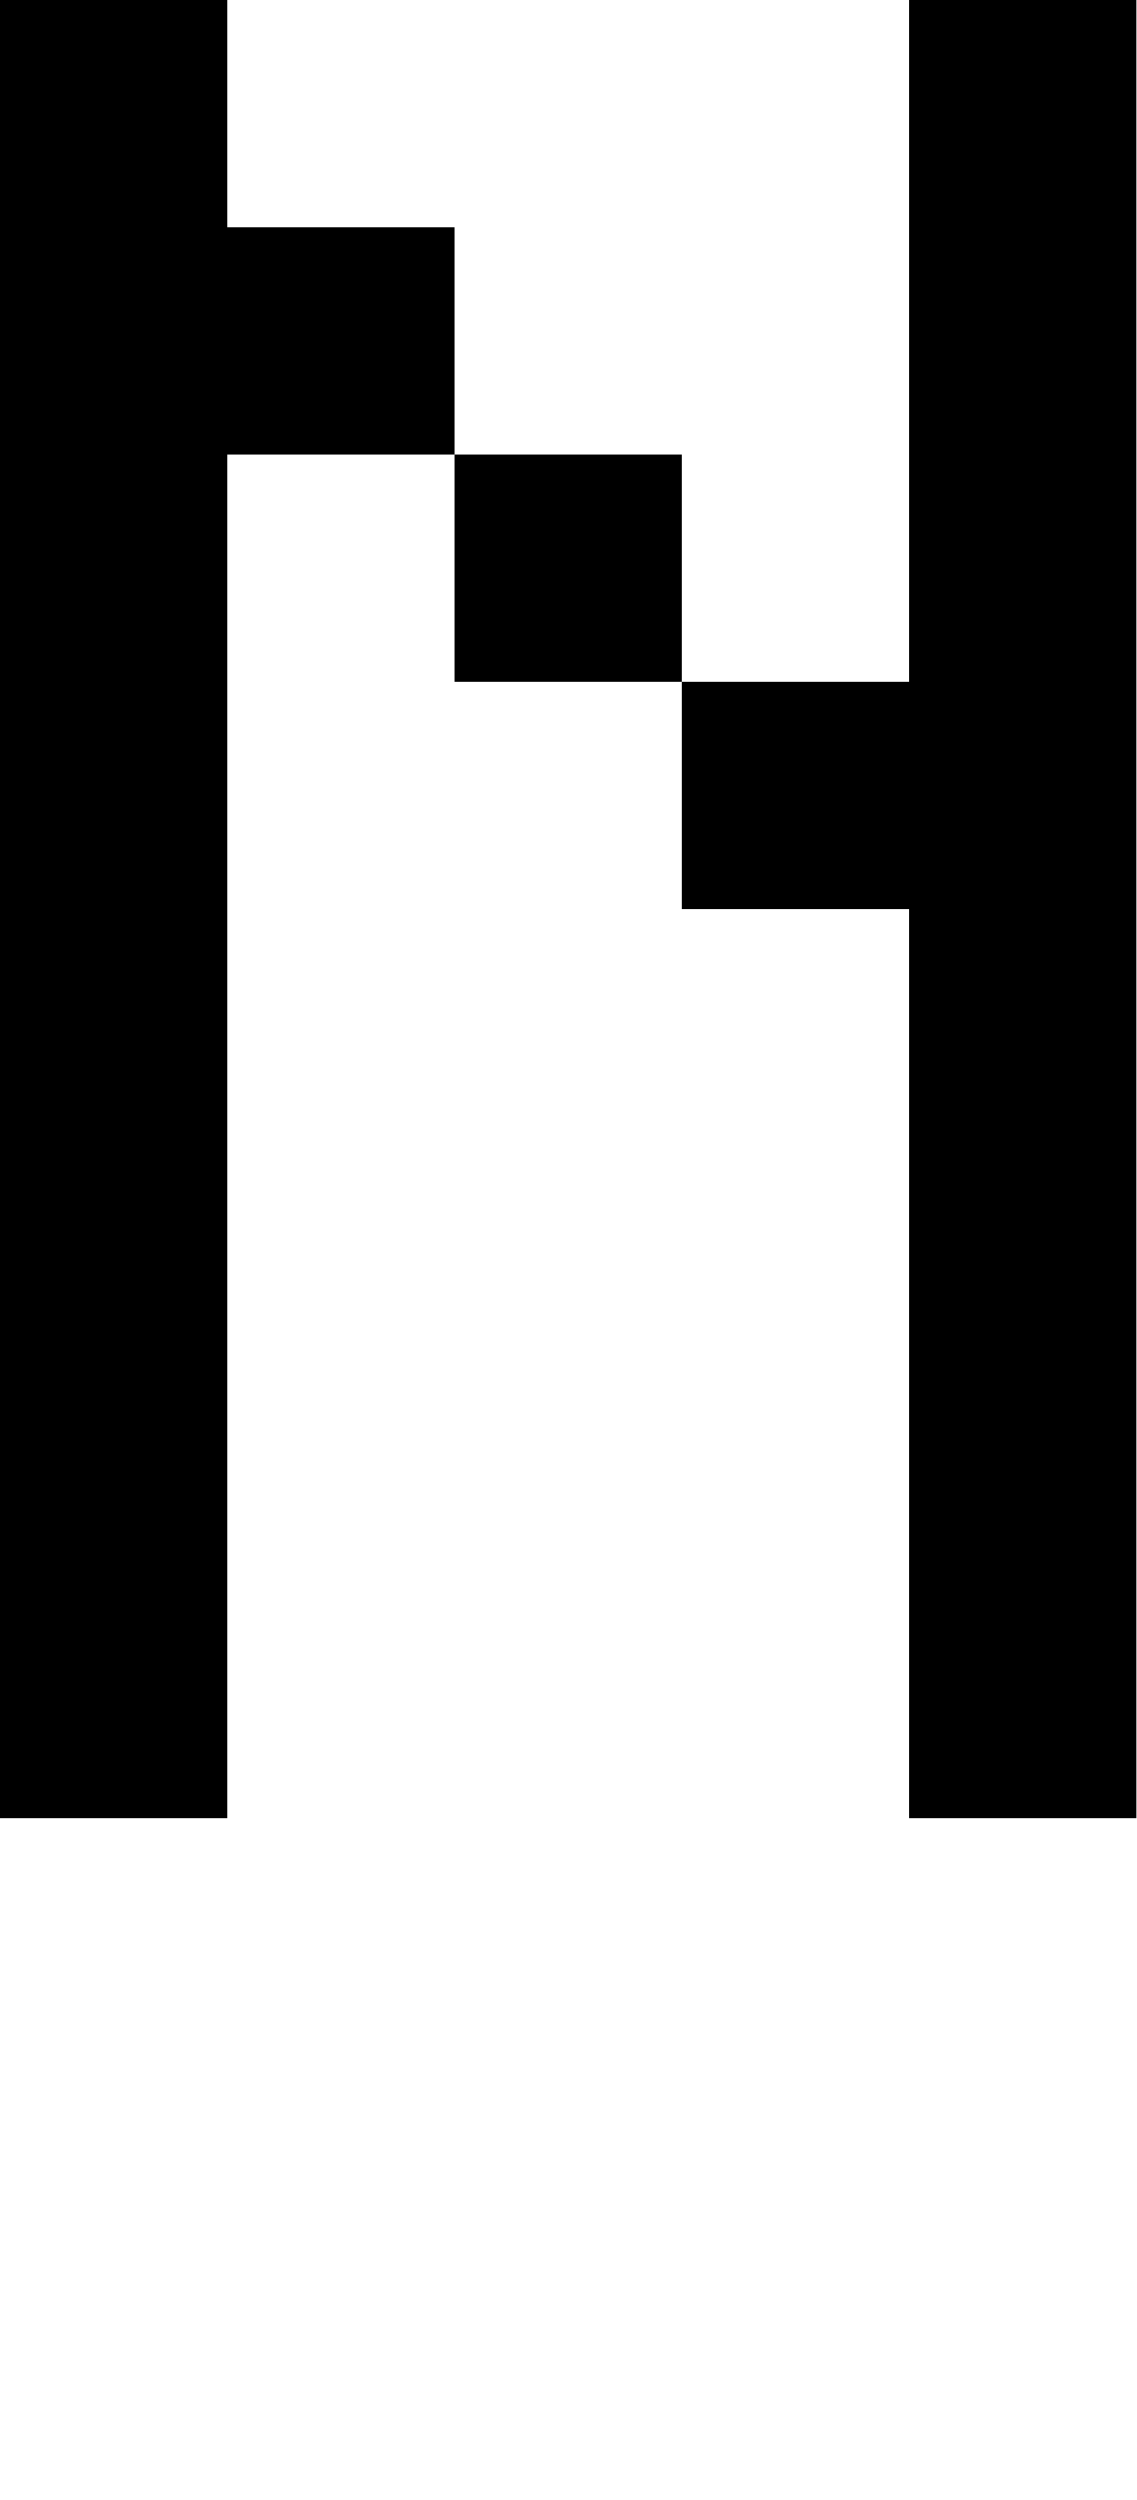
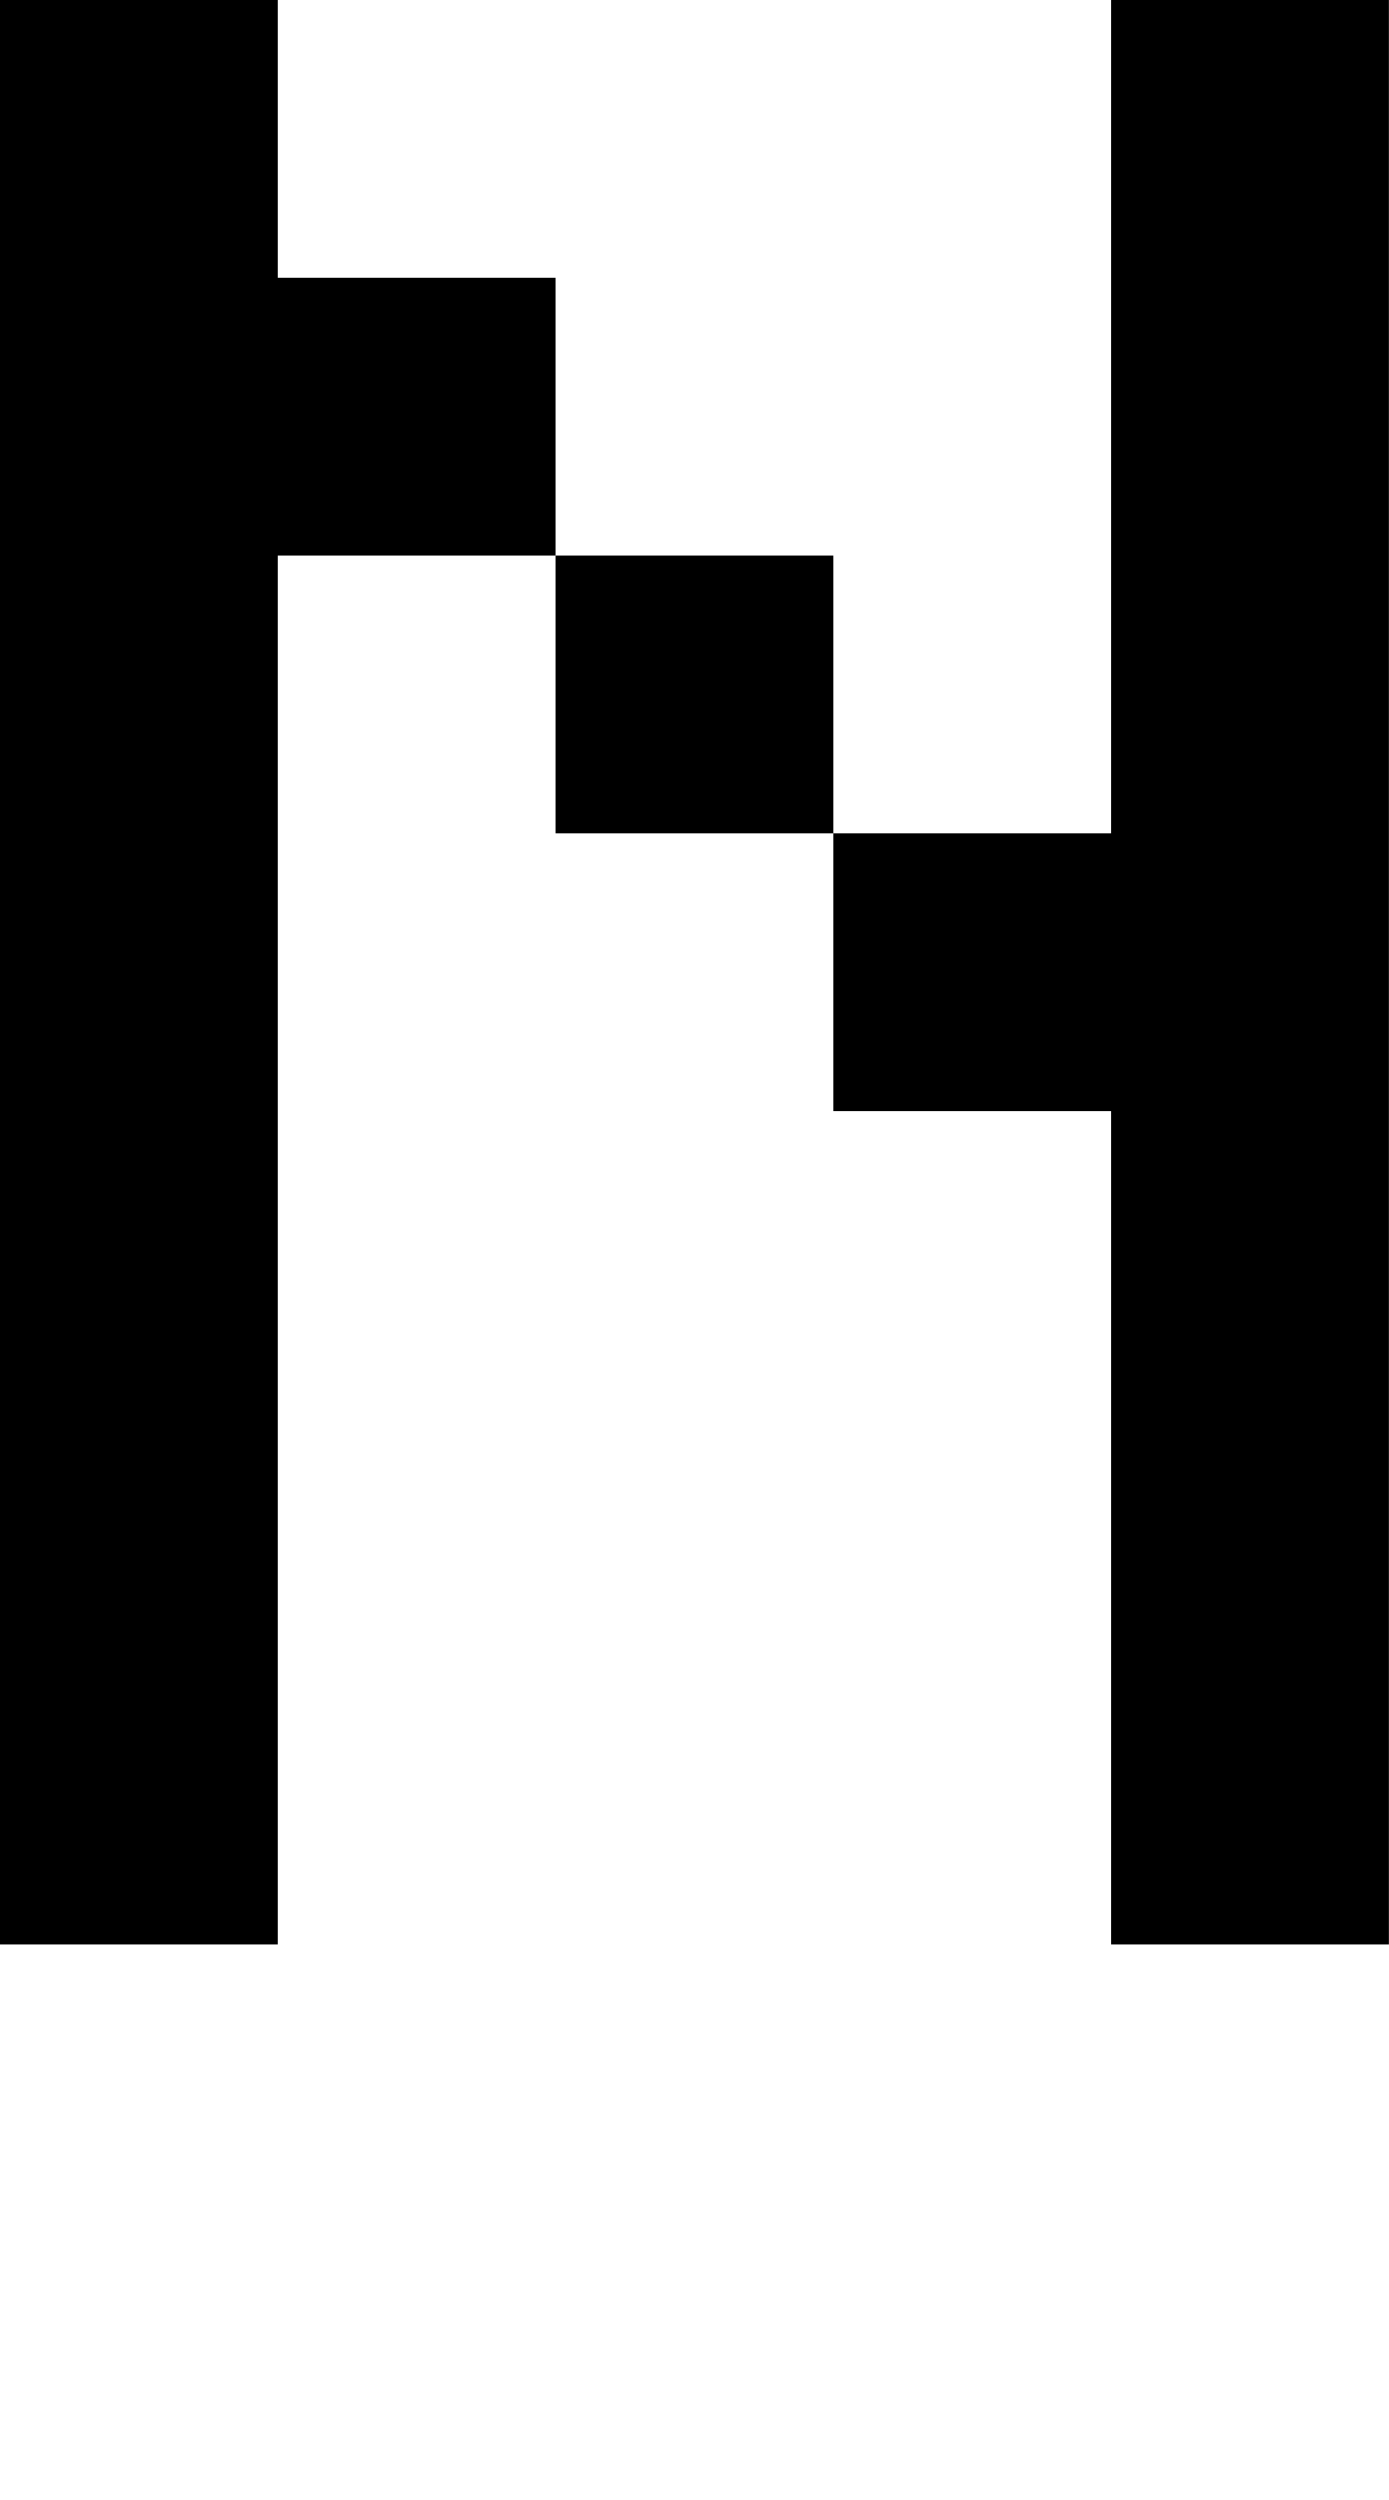
- <svg xmlns="http://www.w3.org/2000/svg" viewBox="0,0,5,11">
-   <path d="       M2,2       L3,2       L3,3       L4,3       L4,0       L5,0       L5,8       L4,8       L4,4       L3,4       L3,3       L2,3       Z       L1,2       L1,8       L0,8       L0,0       L1,0       L1,1       2,1       Z" />
+ <svg xmlns="http://www.w3.org/2000/svg" viewBox="0,0,5,9">
+   <path d="       M2,2       L3,2       L3,3       L4,3       L4,0       L5,0       L5,7       L4,7       L4,4       L3,4       L3,3       L2,3       Z       L1,2       L1,7       L0,7       L0,0       L1,0       L1,1       2,1       Z" />
</svg>
